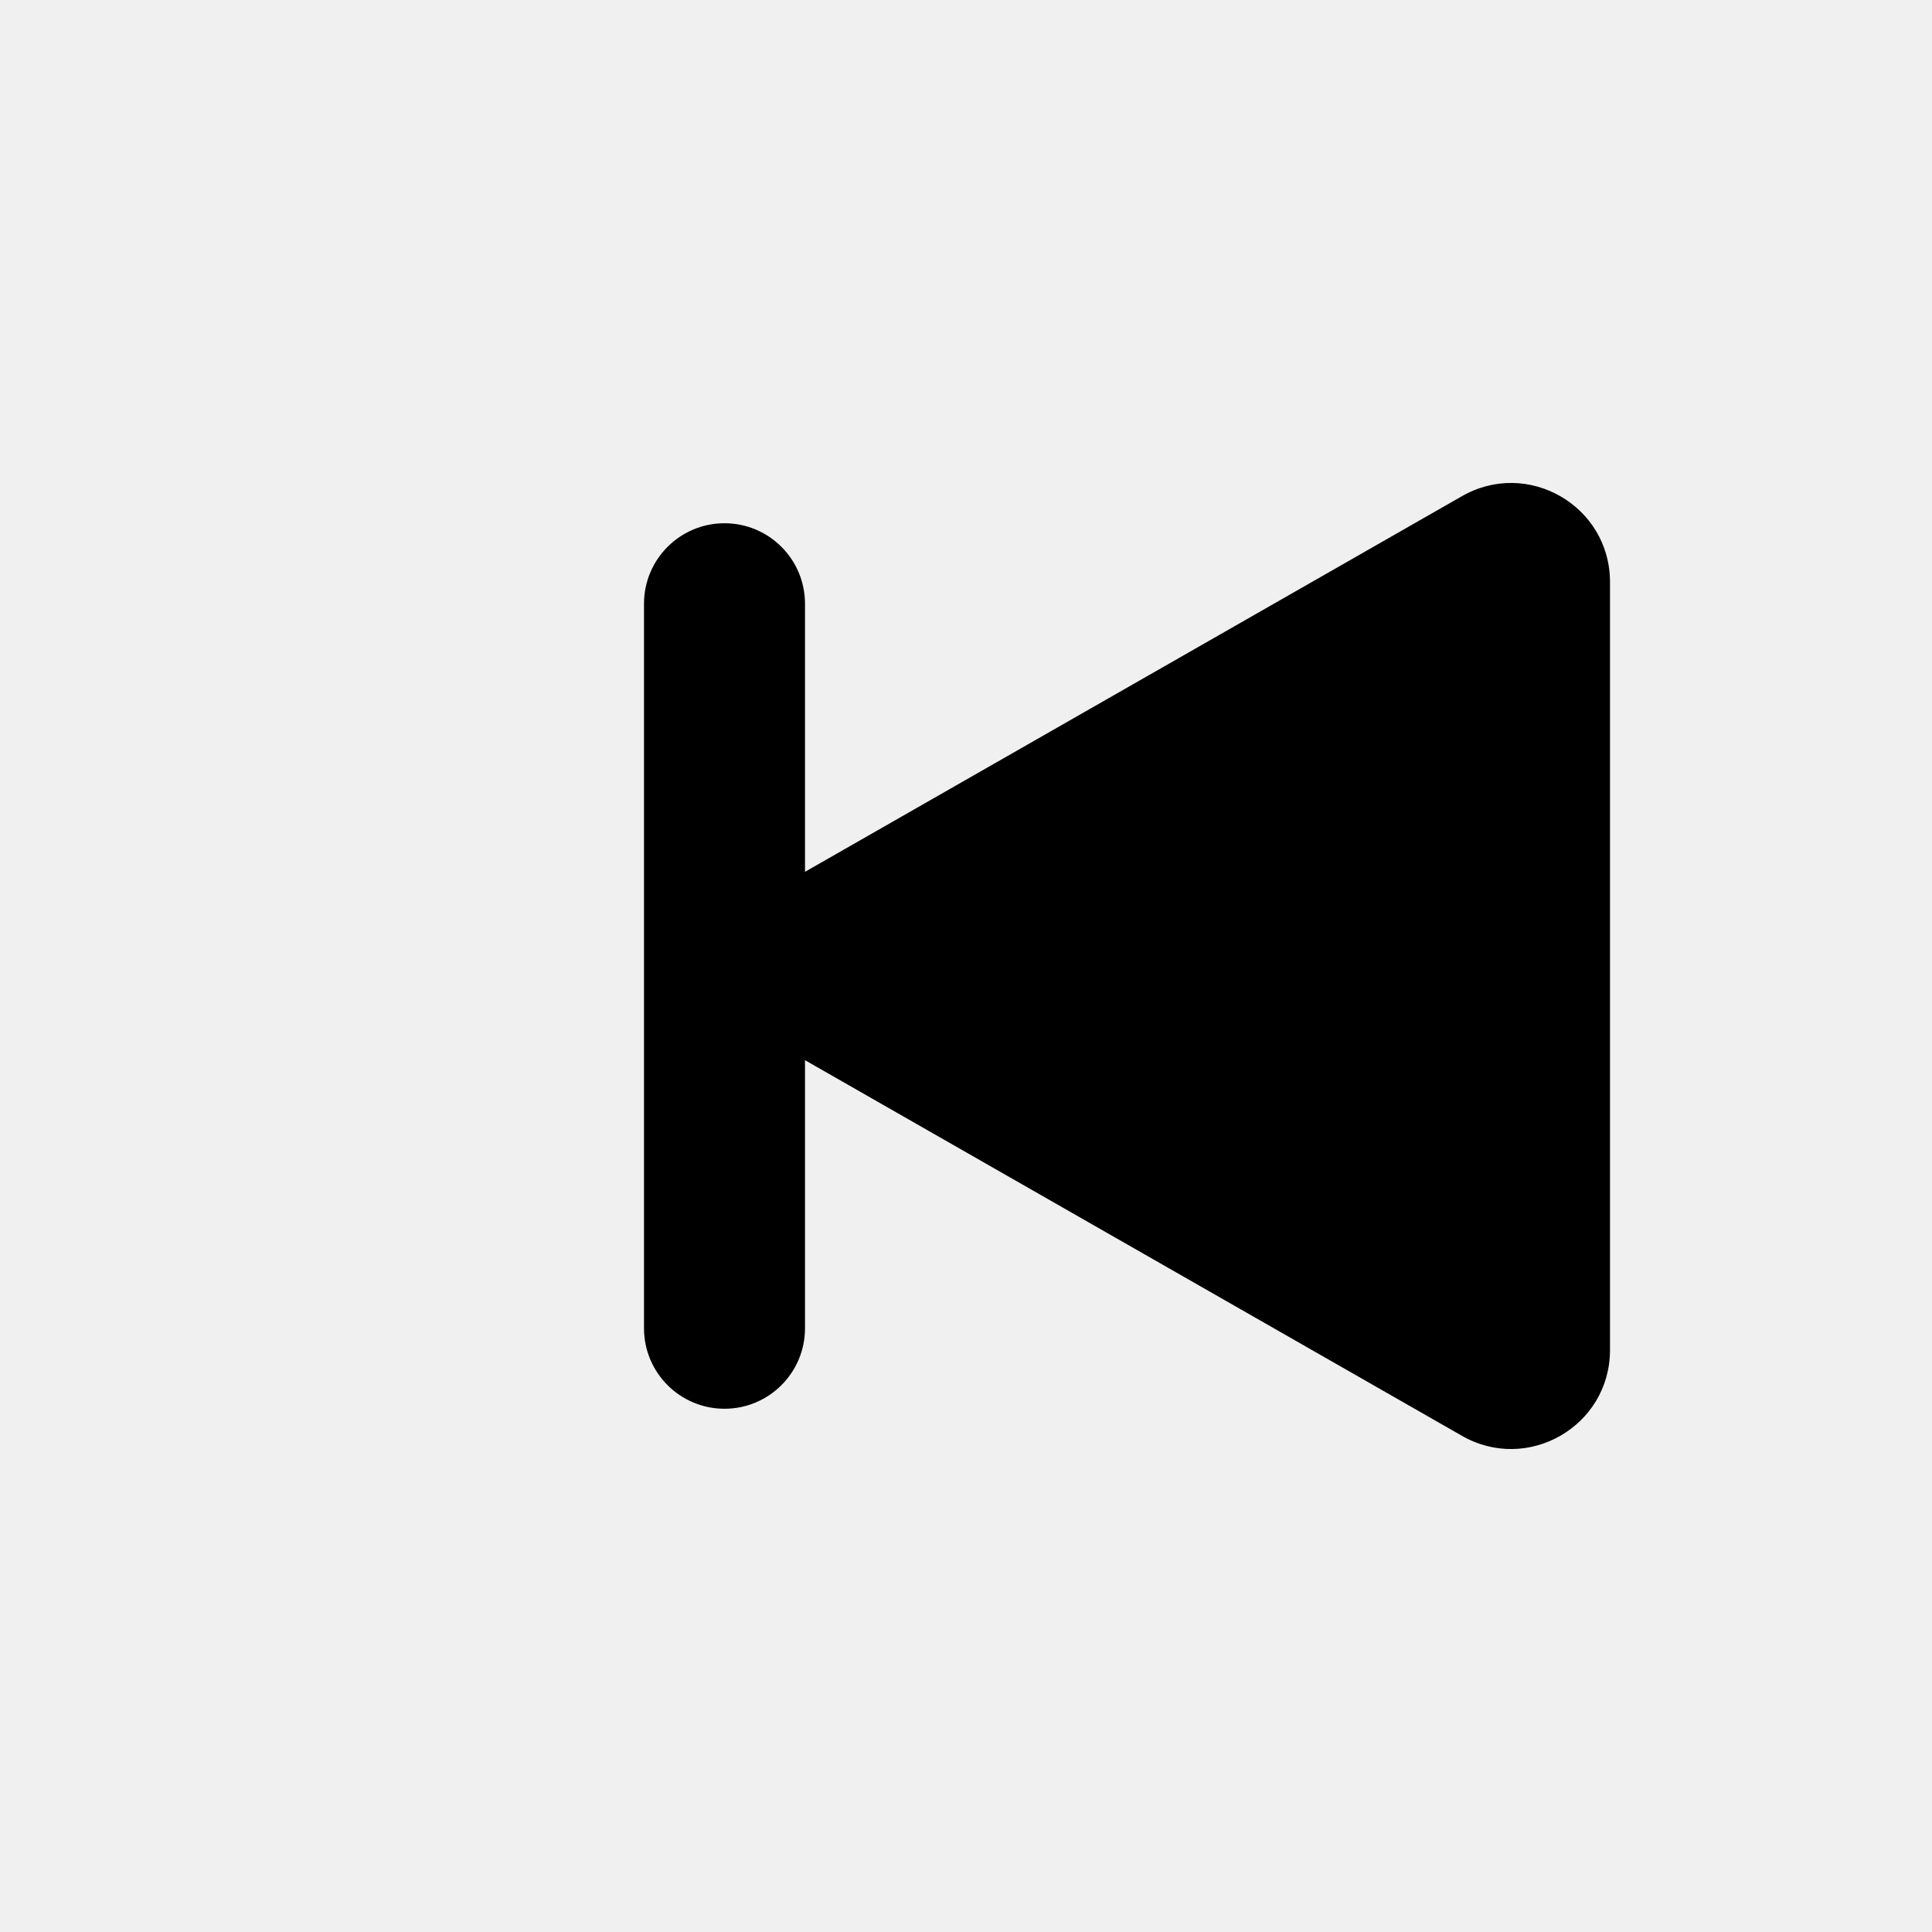
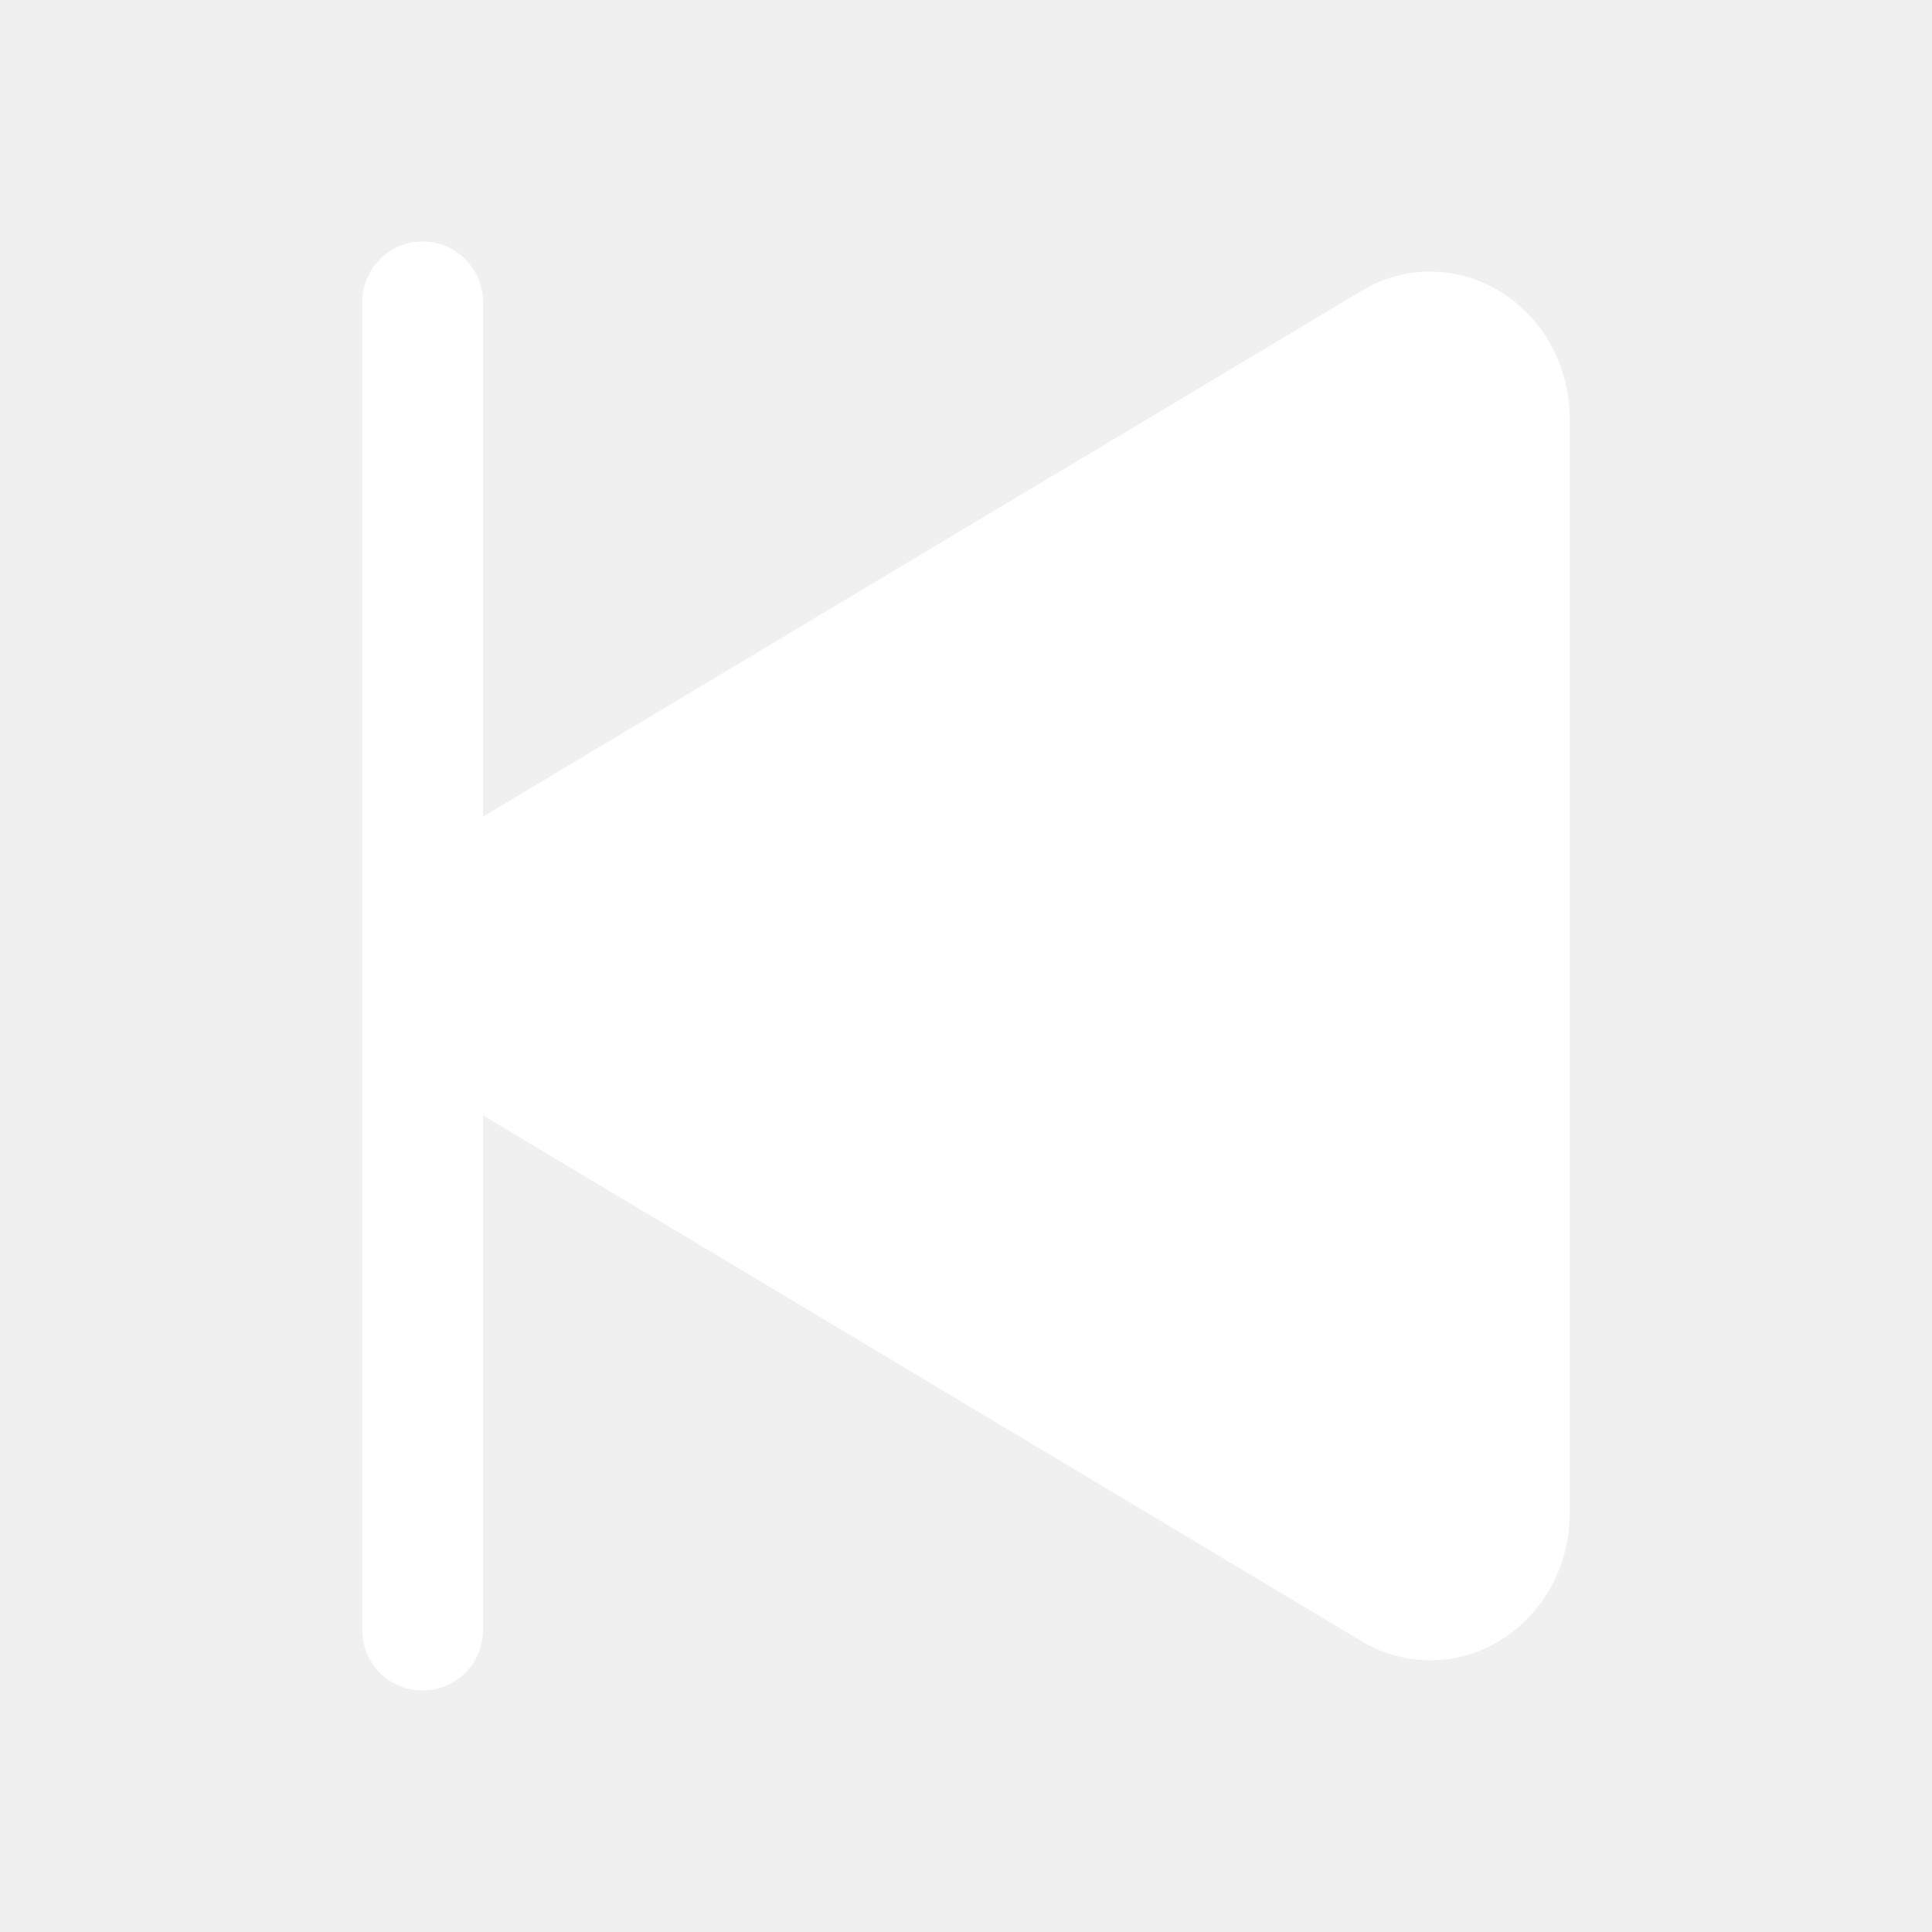
- <svg xmlns="http://www.w3.org/2000/svg" fill="none" height="24" viewBox="0 0 24 24" width="24">
-   <path d="M10 13.17v3.33a1 1 0 1 1-2 0v-9a1 1 0 0 1 2 0v3.33l8.15-4.66c.82-.48 1.85.11 1.85 1.06v9.54c0 .95-1.03 1.54-1.85 1.06z" fill="currentColor" fill-rule="evenodd" />
+ <svg xmlns="http://www.w3.org/2000/svg" width="20" height="20" viewBox="0 0 20 20" fill="none">
+   <path d="M4.375 2.5C4.541 2.5 4.7 2.566 4.817 2.683C4.934 2.8 5 2.959 5 3.125V8.454L14.093 3.012C14.303 2.884 14.543 2.815 14.789 2.812C15.035 2.809 15.277 2.872 15.49 2.995C15.959 3.261 16.25 3.775 16.25 4.336V15.664C16.25 16.225 15.959 16.739 15.49 17.005C15.277 17.128 15.035 17.191 14.789 17.187C14.543 17.184 14.303 17.115 14.093 16.988L5 11.546V16.875C5 17.041 4.934 17.2 4.817 17.317C4.7 17.434 4.541 17.5 4.375 17.5C4.209 17.5 4.05 17.434 3.933 17.317C3.816 17.2 3.75 17.041 3.75 16.875V3.125C3.75 2.959 3.816 2.8 3.933 2.683C4.05 2.566 4.209 2.5 4.375 2.5Z" fill="white" />
</svg>
